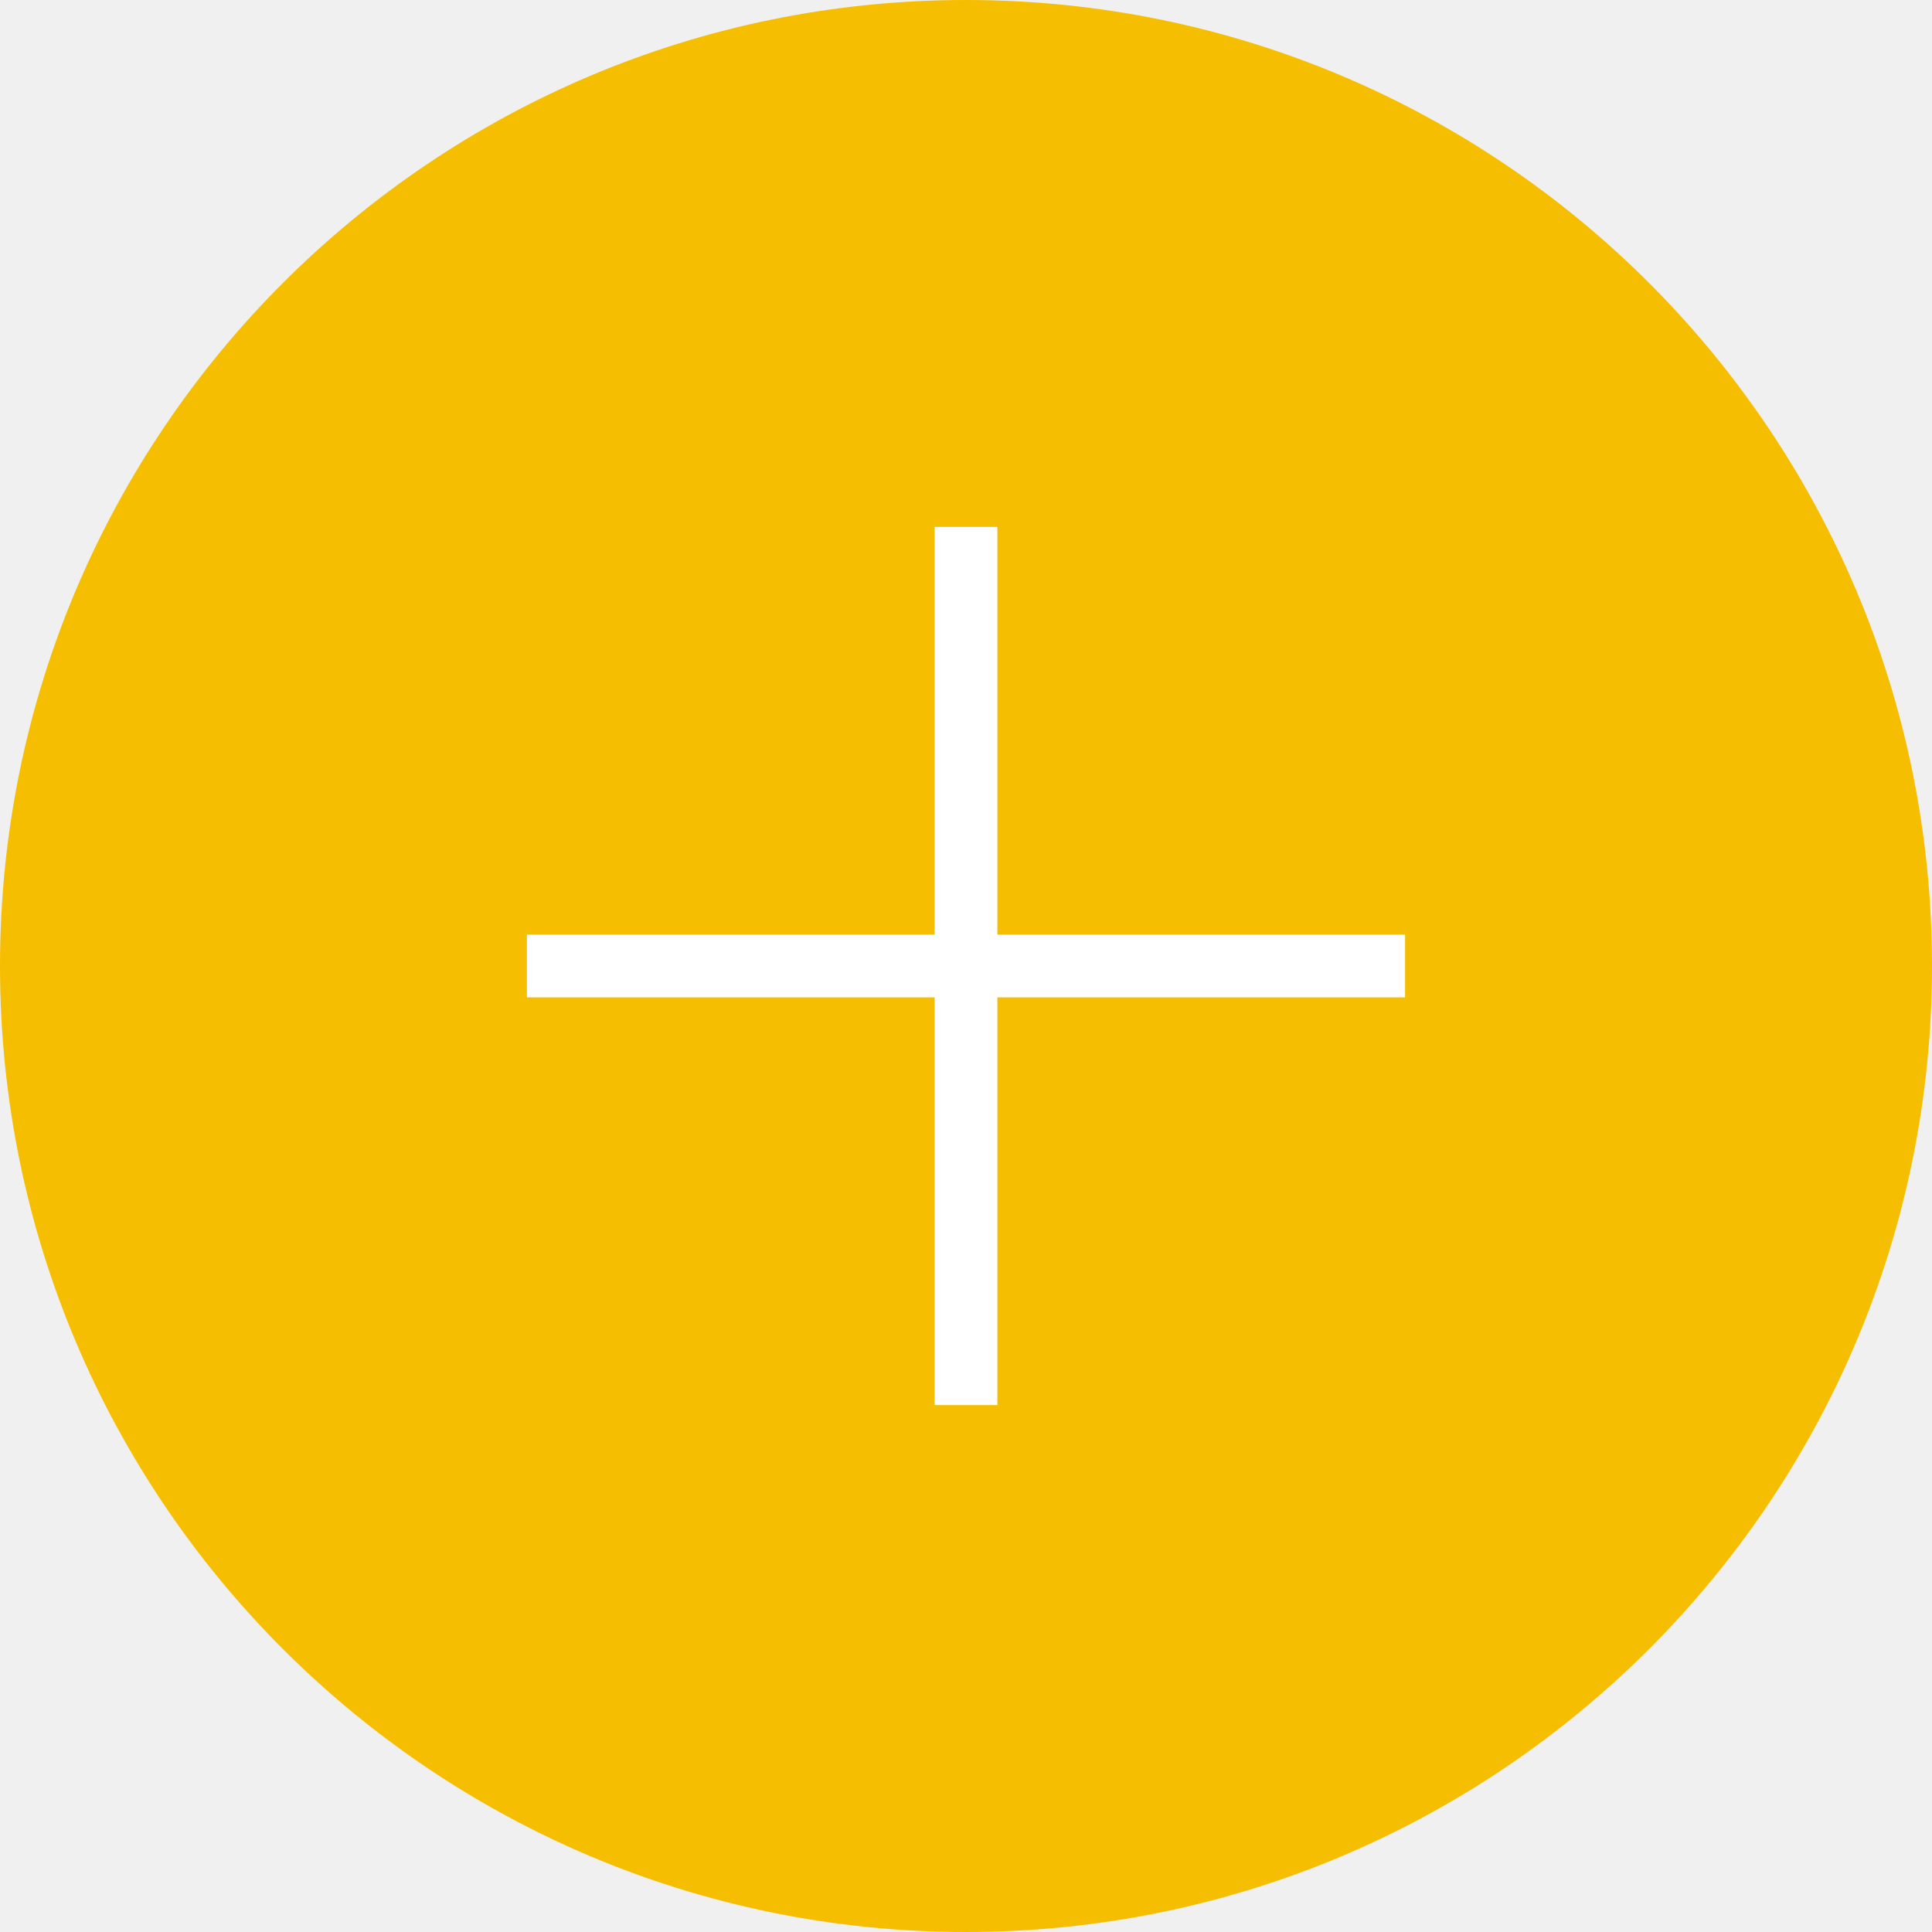
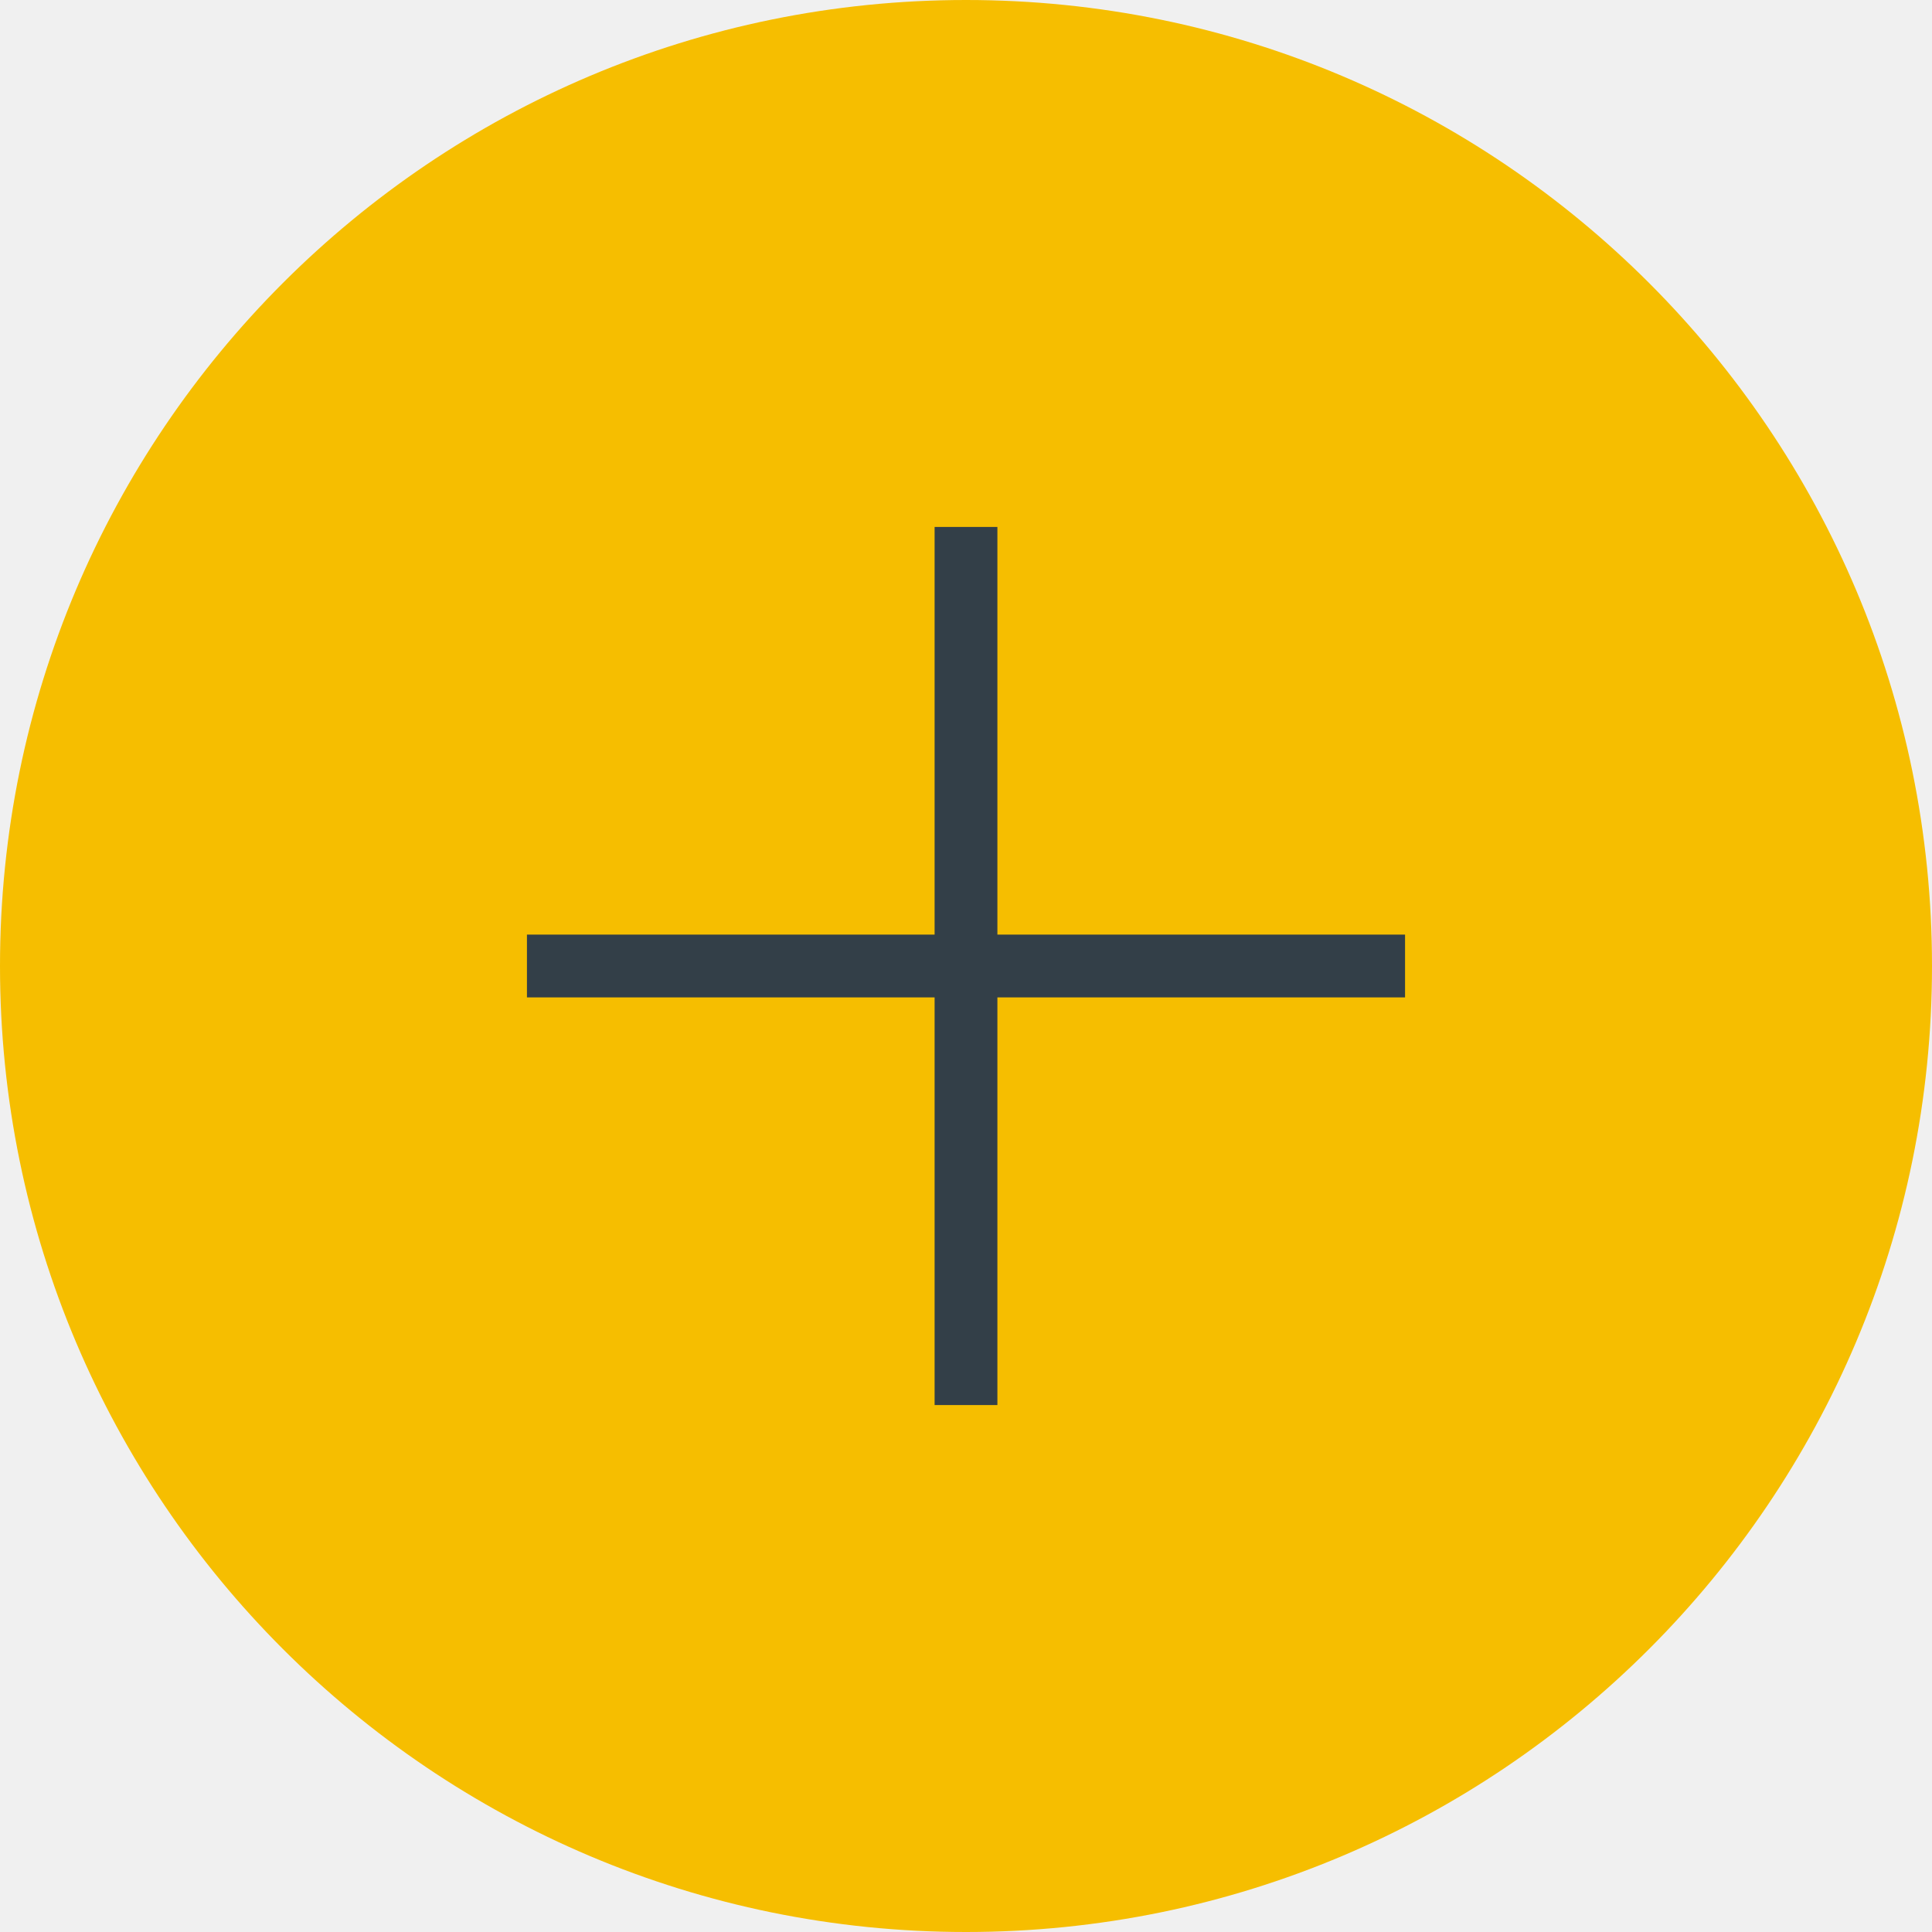
- <svg xmlns="http://www.w3.org/2000/svg" width="30" height="30" viewBox="0 0 30 30">
-   <g fill="none" fill-rule="evenodd">
-     <circle cx="15" cy="15" r="15" fill="#F6BE00" />
-     <path fill="#FFF" fill-rule="nonzero" d="M14.513 14.513V8.182h.974v6.331h6.331v.974h-6.331v6.331h-.974v-6.331H8.182v-.974z" />
-   </g>
+ <svg xmlns="http://www.w3.org/2000/svg" width="24" height="24" viewBox="0 0 24 24" fill="none">
+   <path d="M12 24C18.627 24 24 18.627 24 12C24 5.373 18.627 0 12 0C5.373 0 0 5.373 0 12C0 18.627 5.373 24 12 24Z" fill="#F6BE00" />
+   <path d="M11.61 11.61V6.546H12.39V11.61H17.454V12.39H12.39V17.454H11.61V12.39H6.546V11.61H11.61Z" fill="#333F48" />
</svg>
